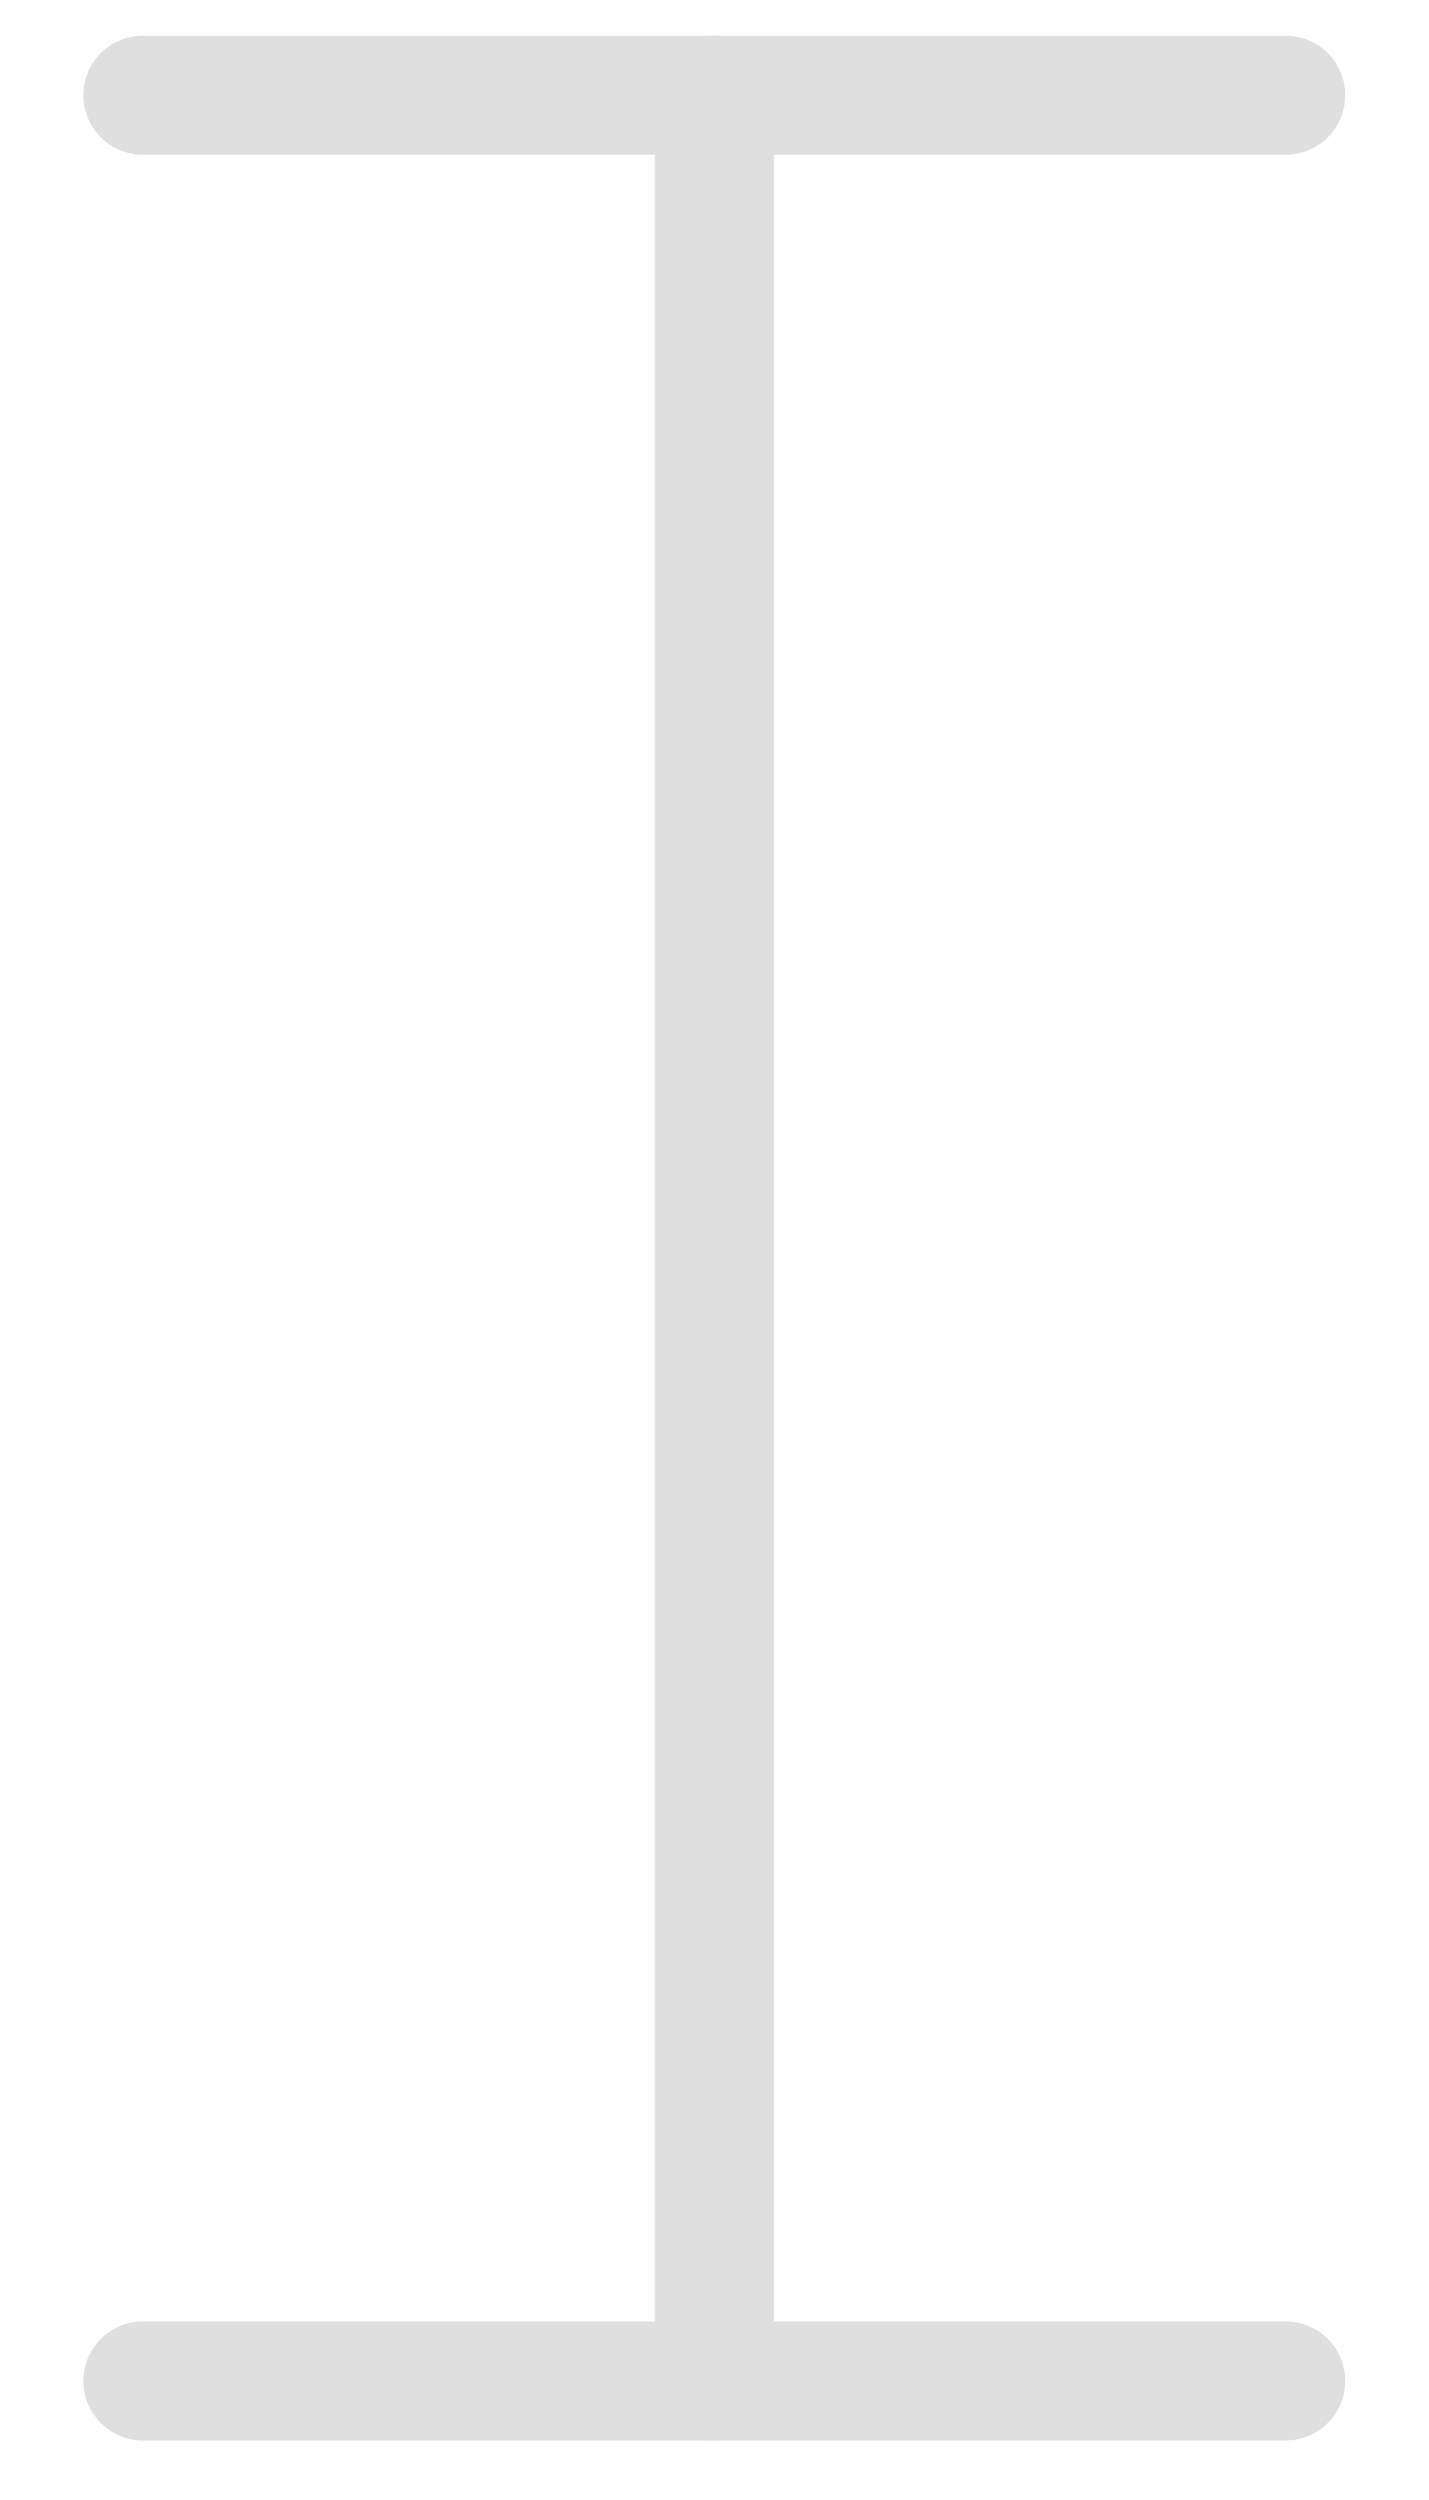
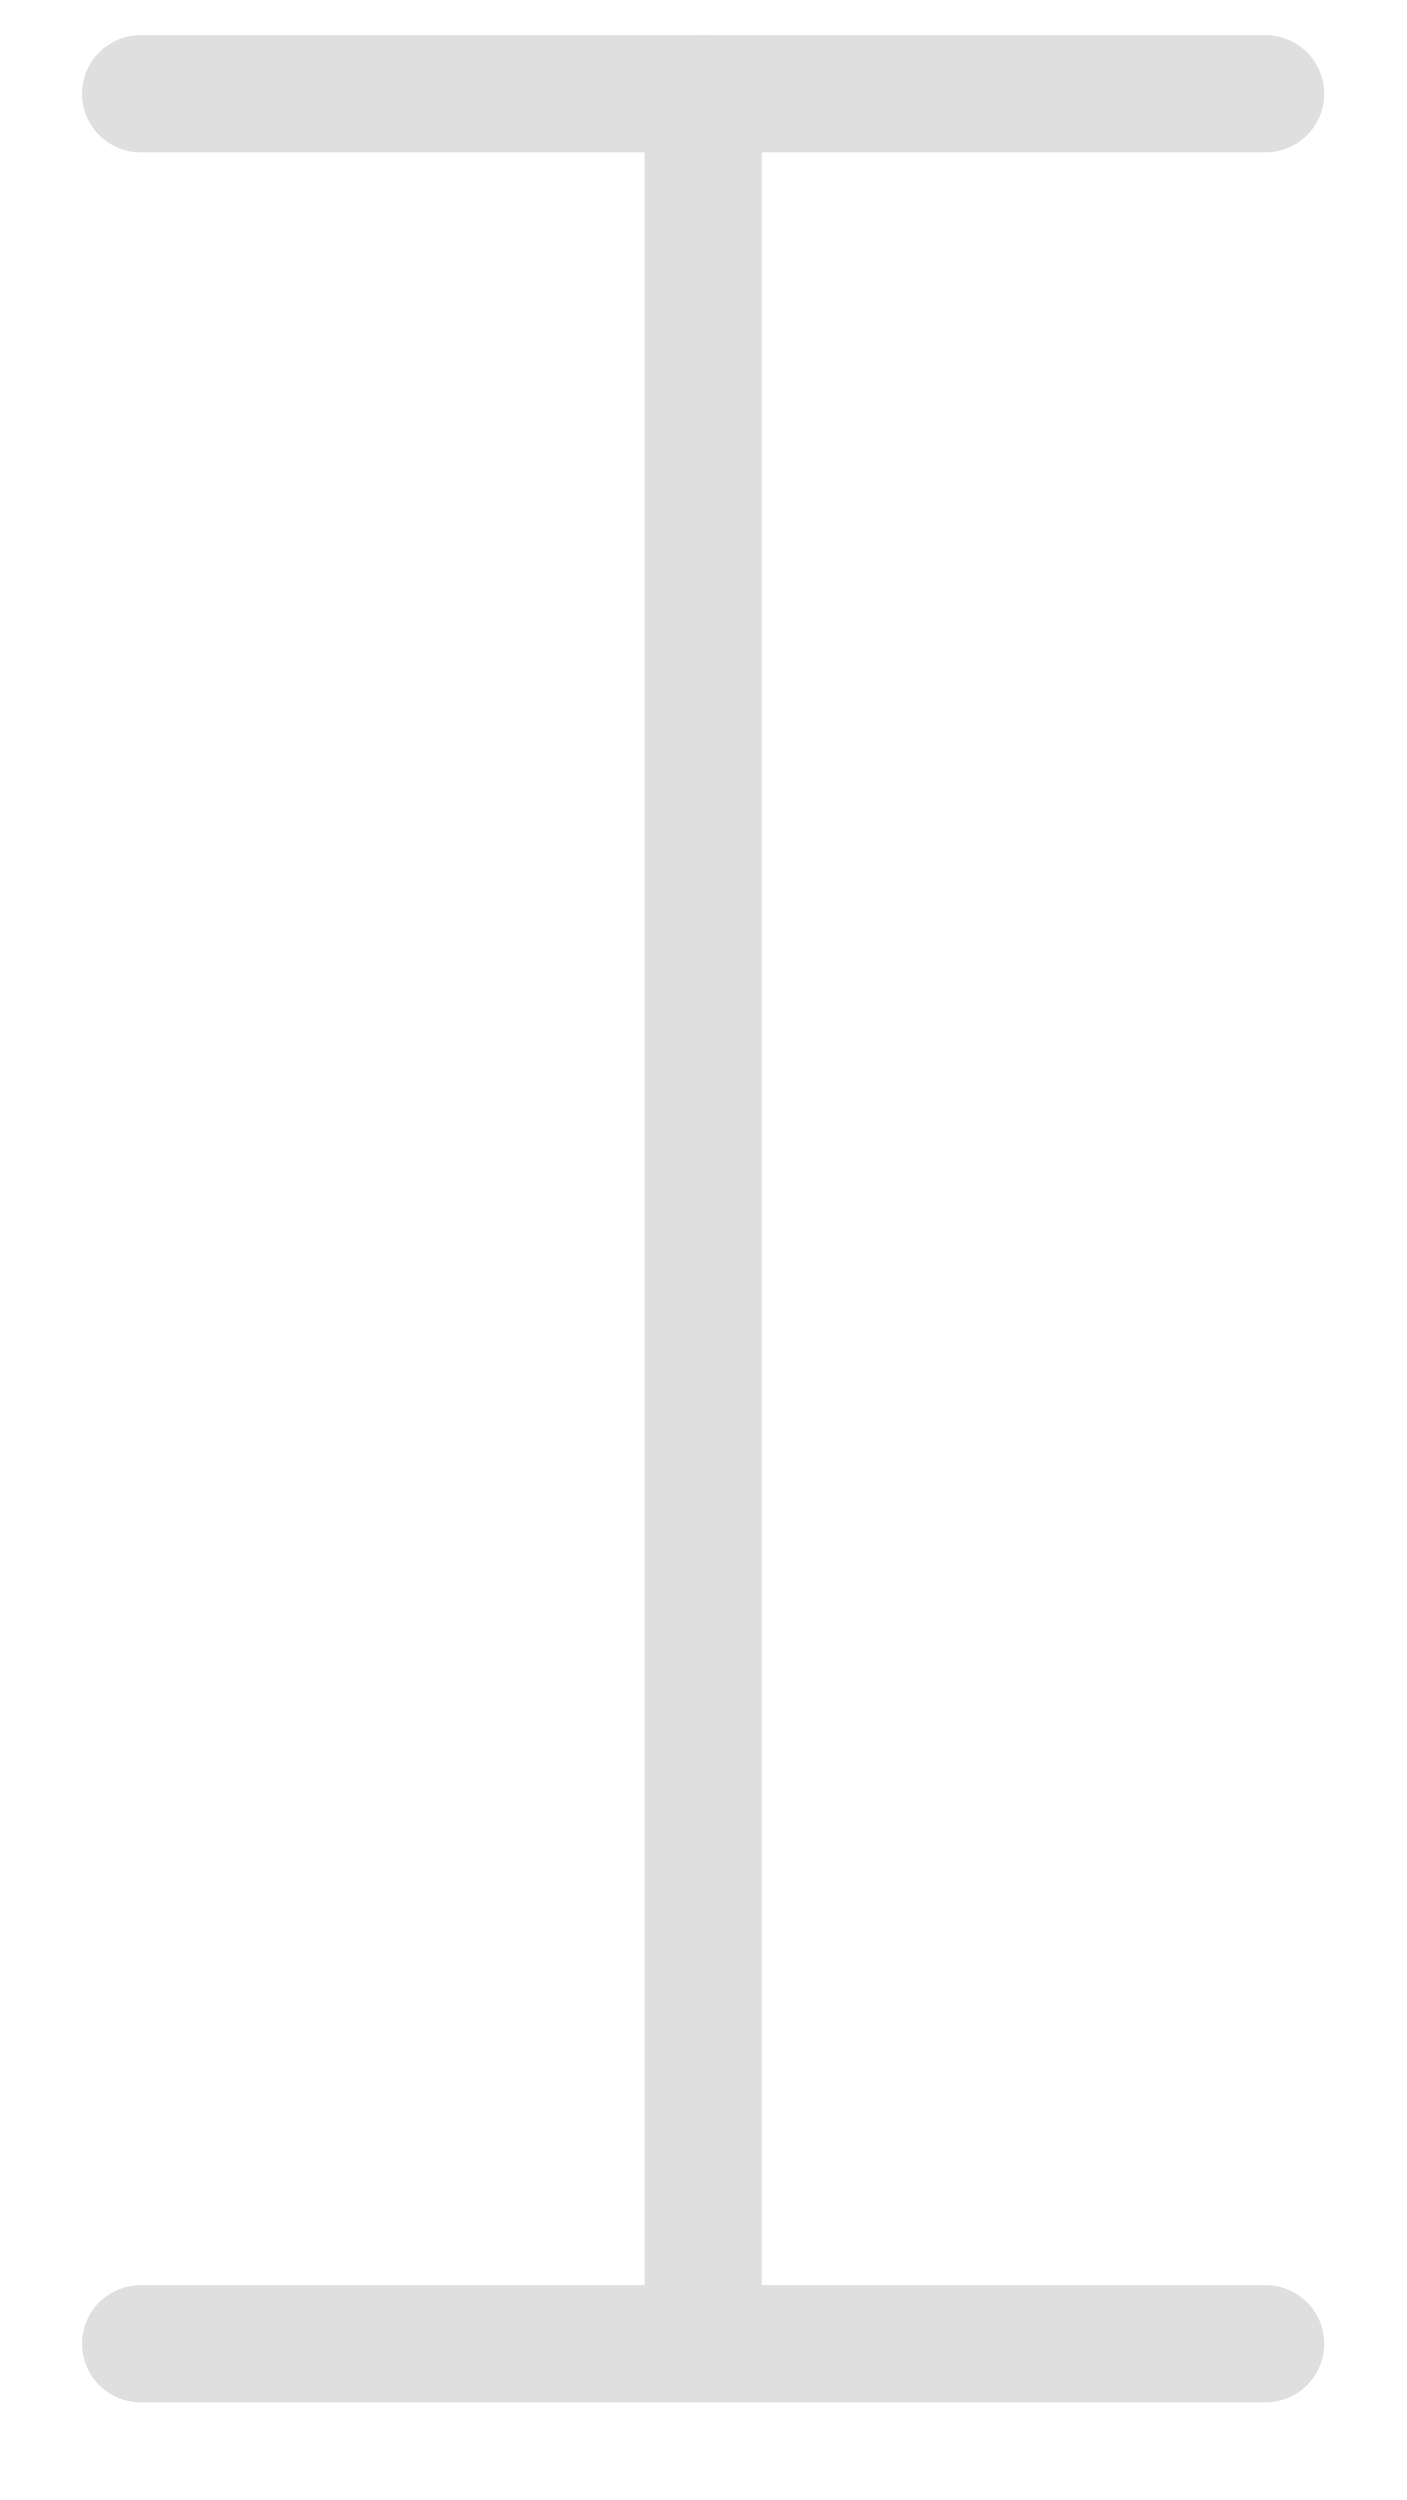
- <svg xmlns="http://www.w3.org/2000/svg" width="100%" height="100%" viewBox="0 0 12 21" version="1.1" xml:space="preserve" style="fill-rule:evenodd;clip-rule:evenodd;stroke-linecap:round;stroke-linejoin:round;stroke-miterlimit:1.5;">
+ <svg xmlns="http://www.w3.org/2000/svg" width="100%" height="100%" viewBox="0 0 9 16" version="1.1" xml:space="preserve" style="fill-rule:evenodd;clip-rule:evenodd;stroke-linecap:round;stroke-linejoin:round;stroke-miterlimit:1.5;">
  <g id="tool-keyframe">
-     <path d="M1.2,0.8l9.6,0" style="fill:none;stroke:#dfdfdf;stroke-width:1px;" />
-     <path d="M6,0.8l0,19.2" style="fill:none;stroke:#dfdfdf;stroke-width:1px;" />
-     <path d="M1.2,20l9.6,0" style="fill:none;stroke:#dfdfdf;stroke-width:1px;" />
+     <path d="M0.9,0.6l7.2,0" style="fill:none;stroke:#dfdfdf;stroke-width:0.75px;" />
+     <path d="M4.5,0.6l0,14.4" style="fill:none;stroke:#dfdfdf;stroke-width:0.75px;" />
+     <path d="M0.9,15l7.2,0" style="fill:none;stroke:#dfdfdf;stroke-width:0.75px;" />
  </g>
</svg>
